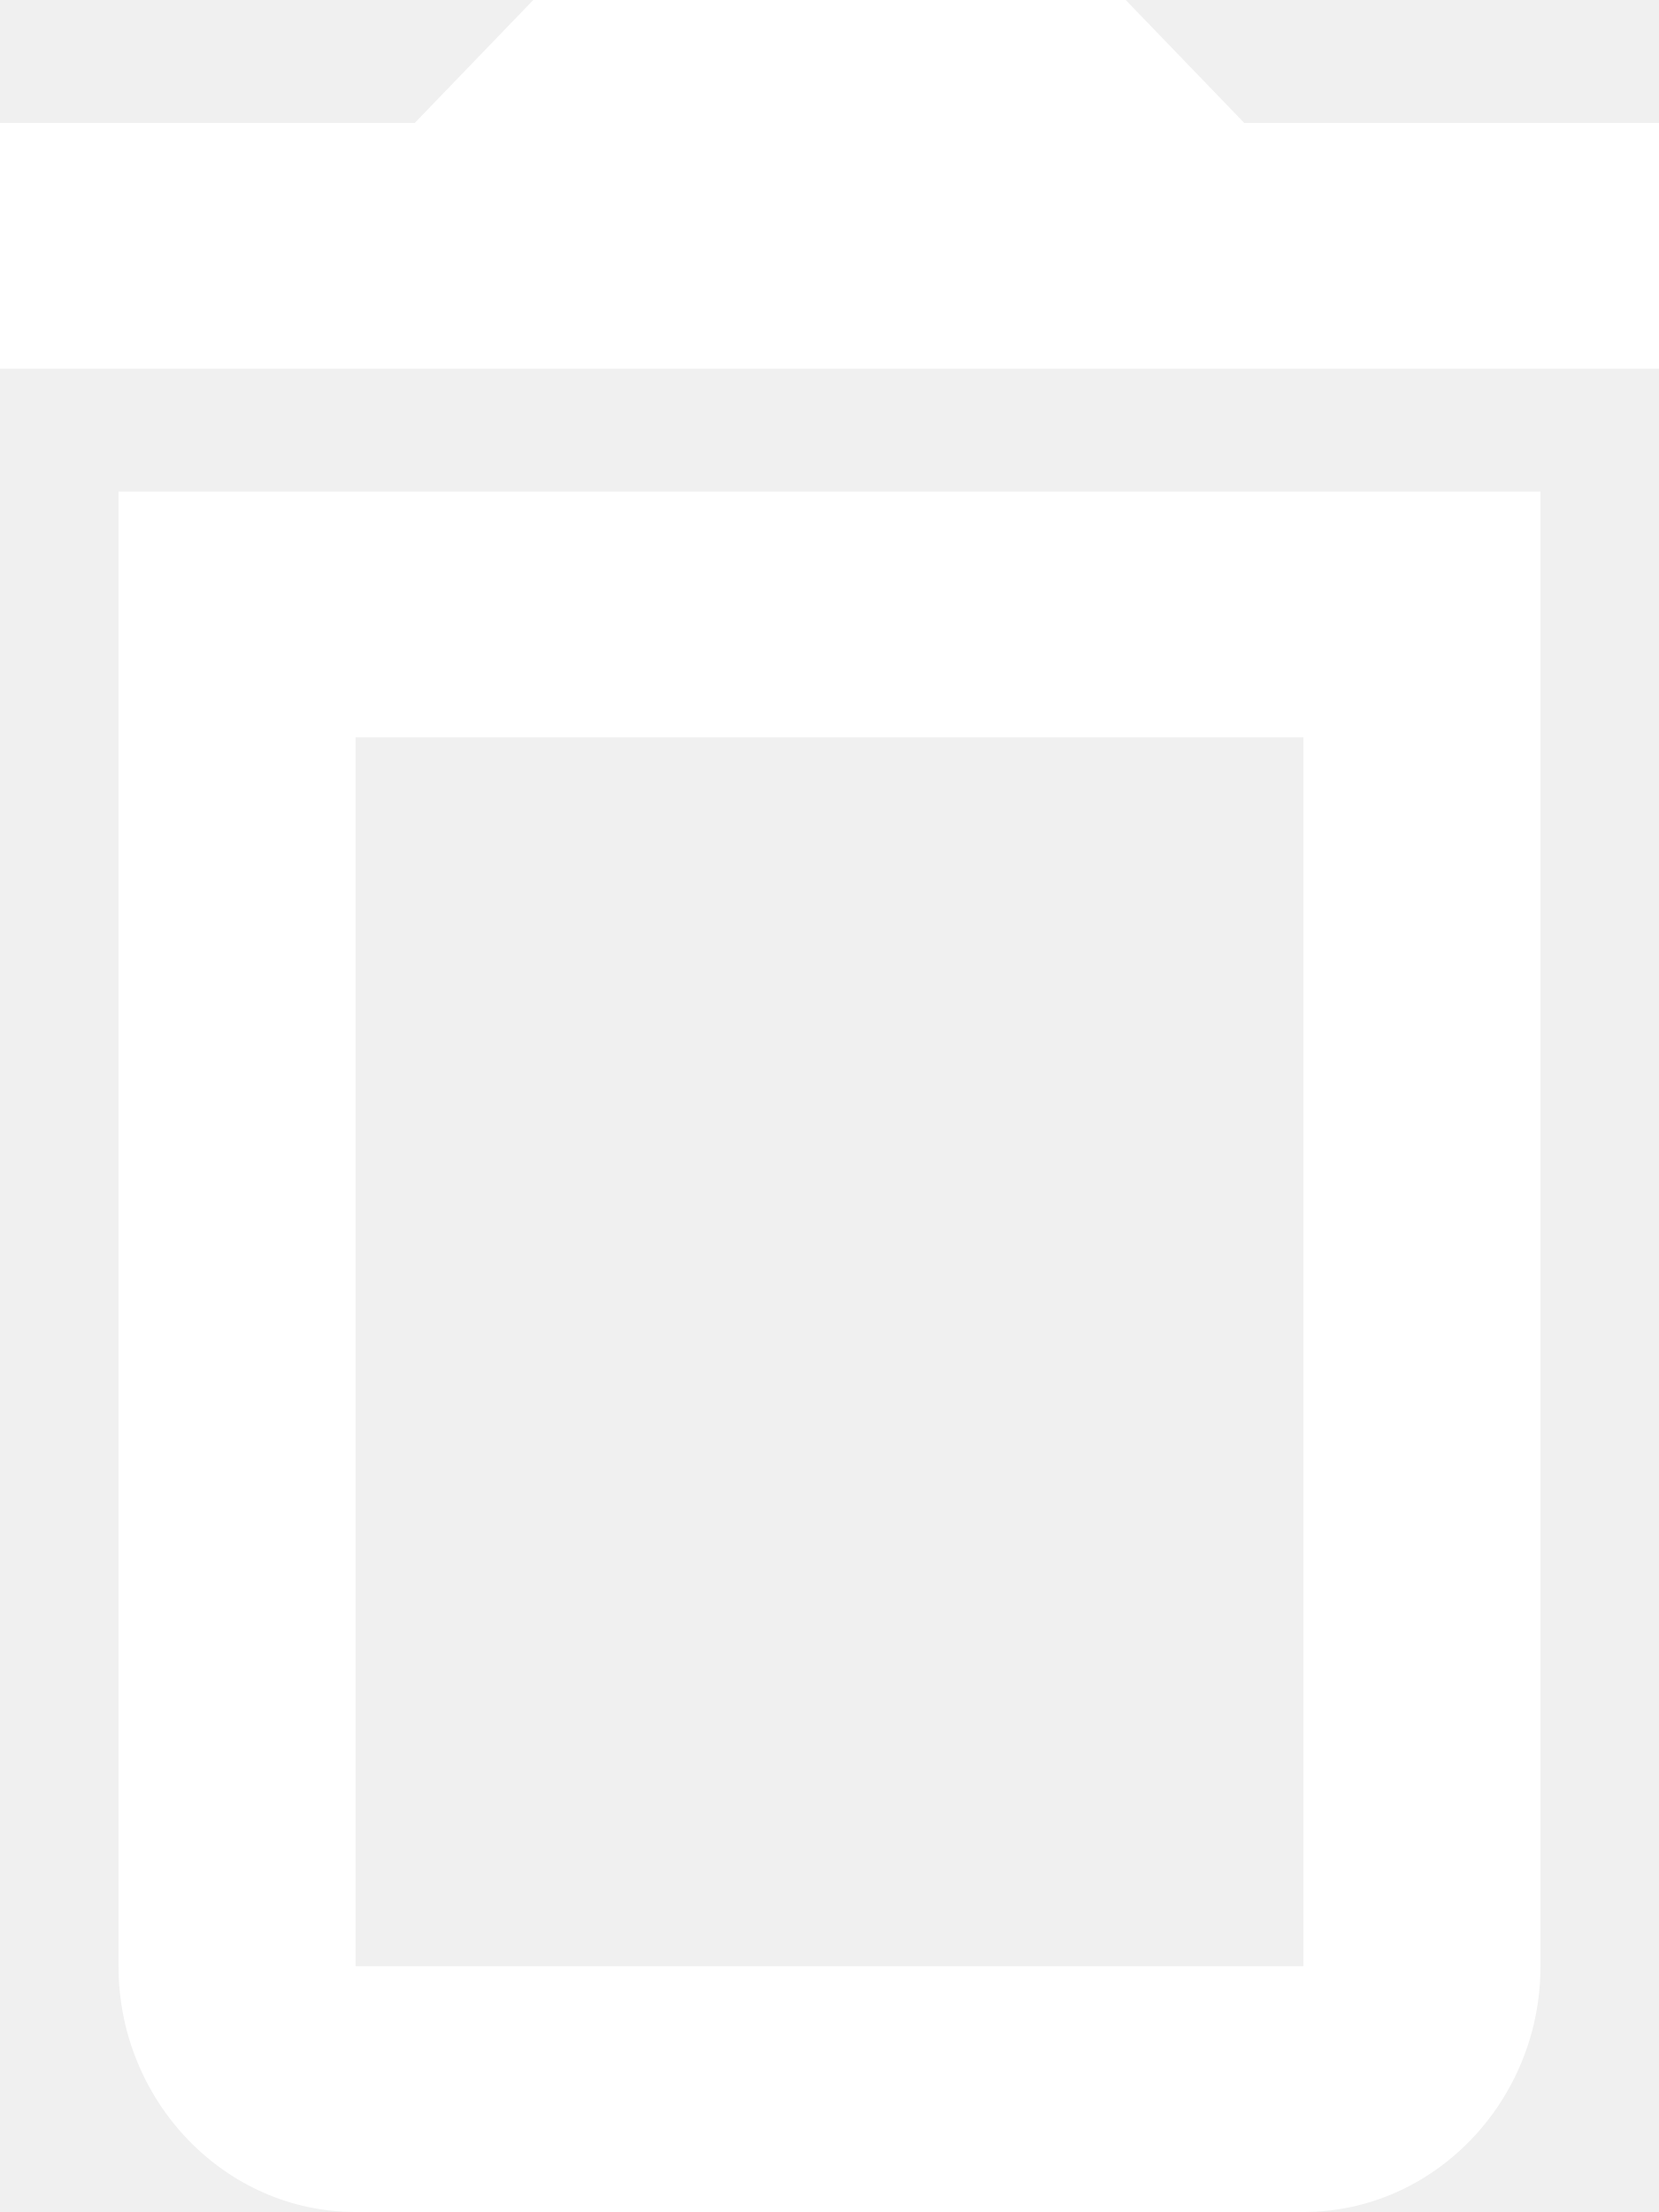
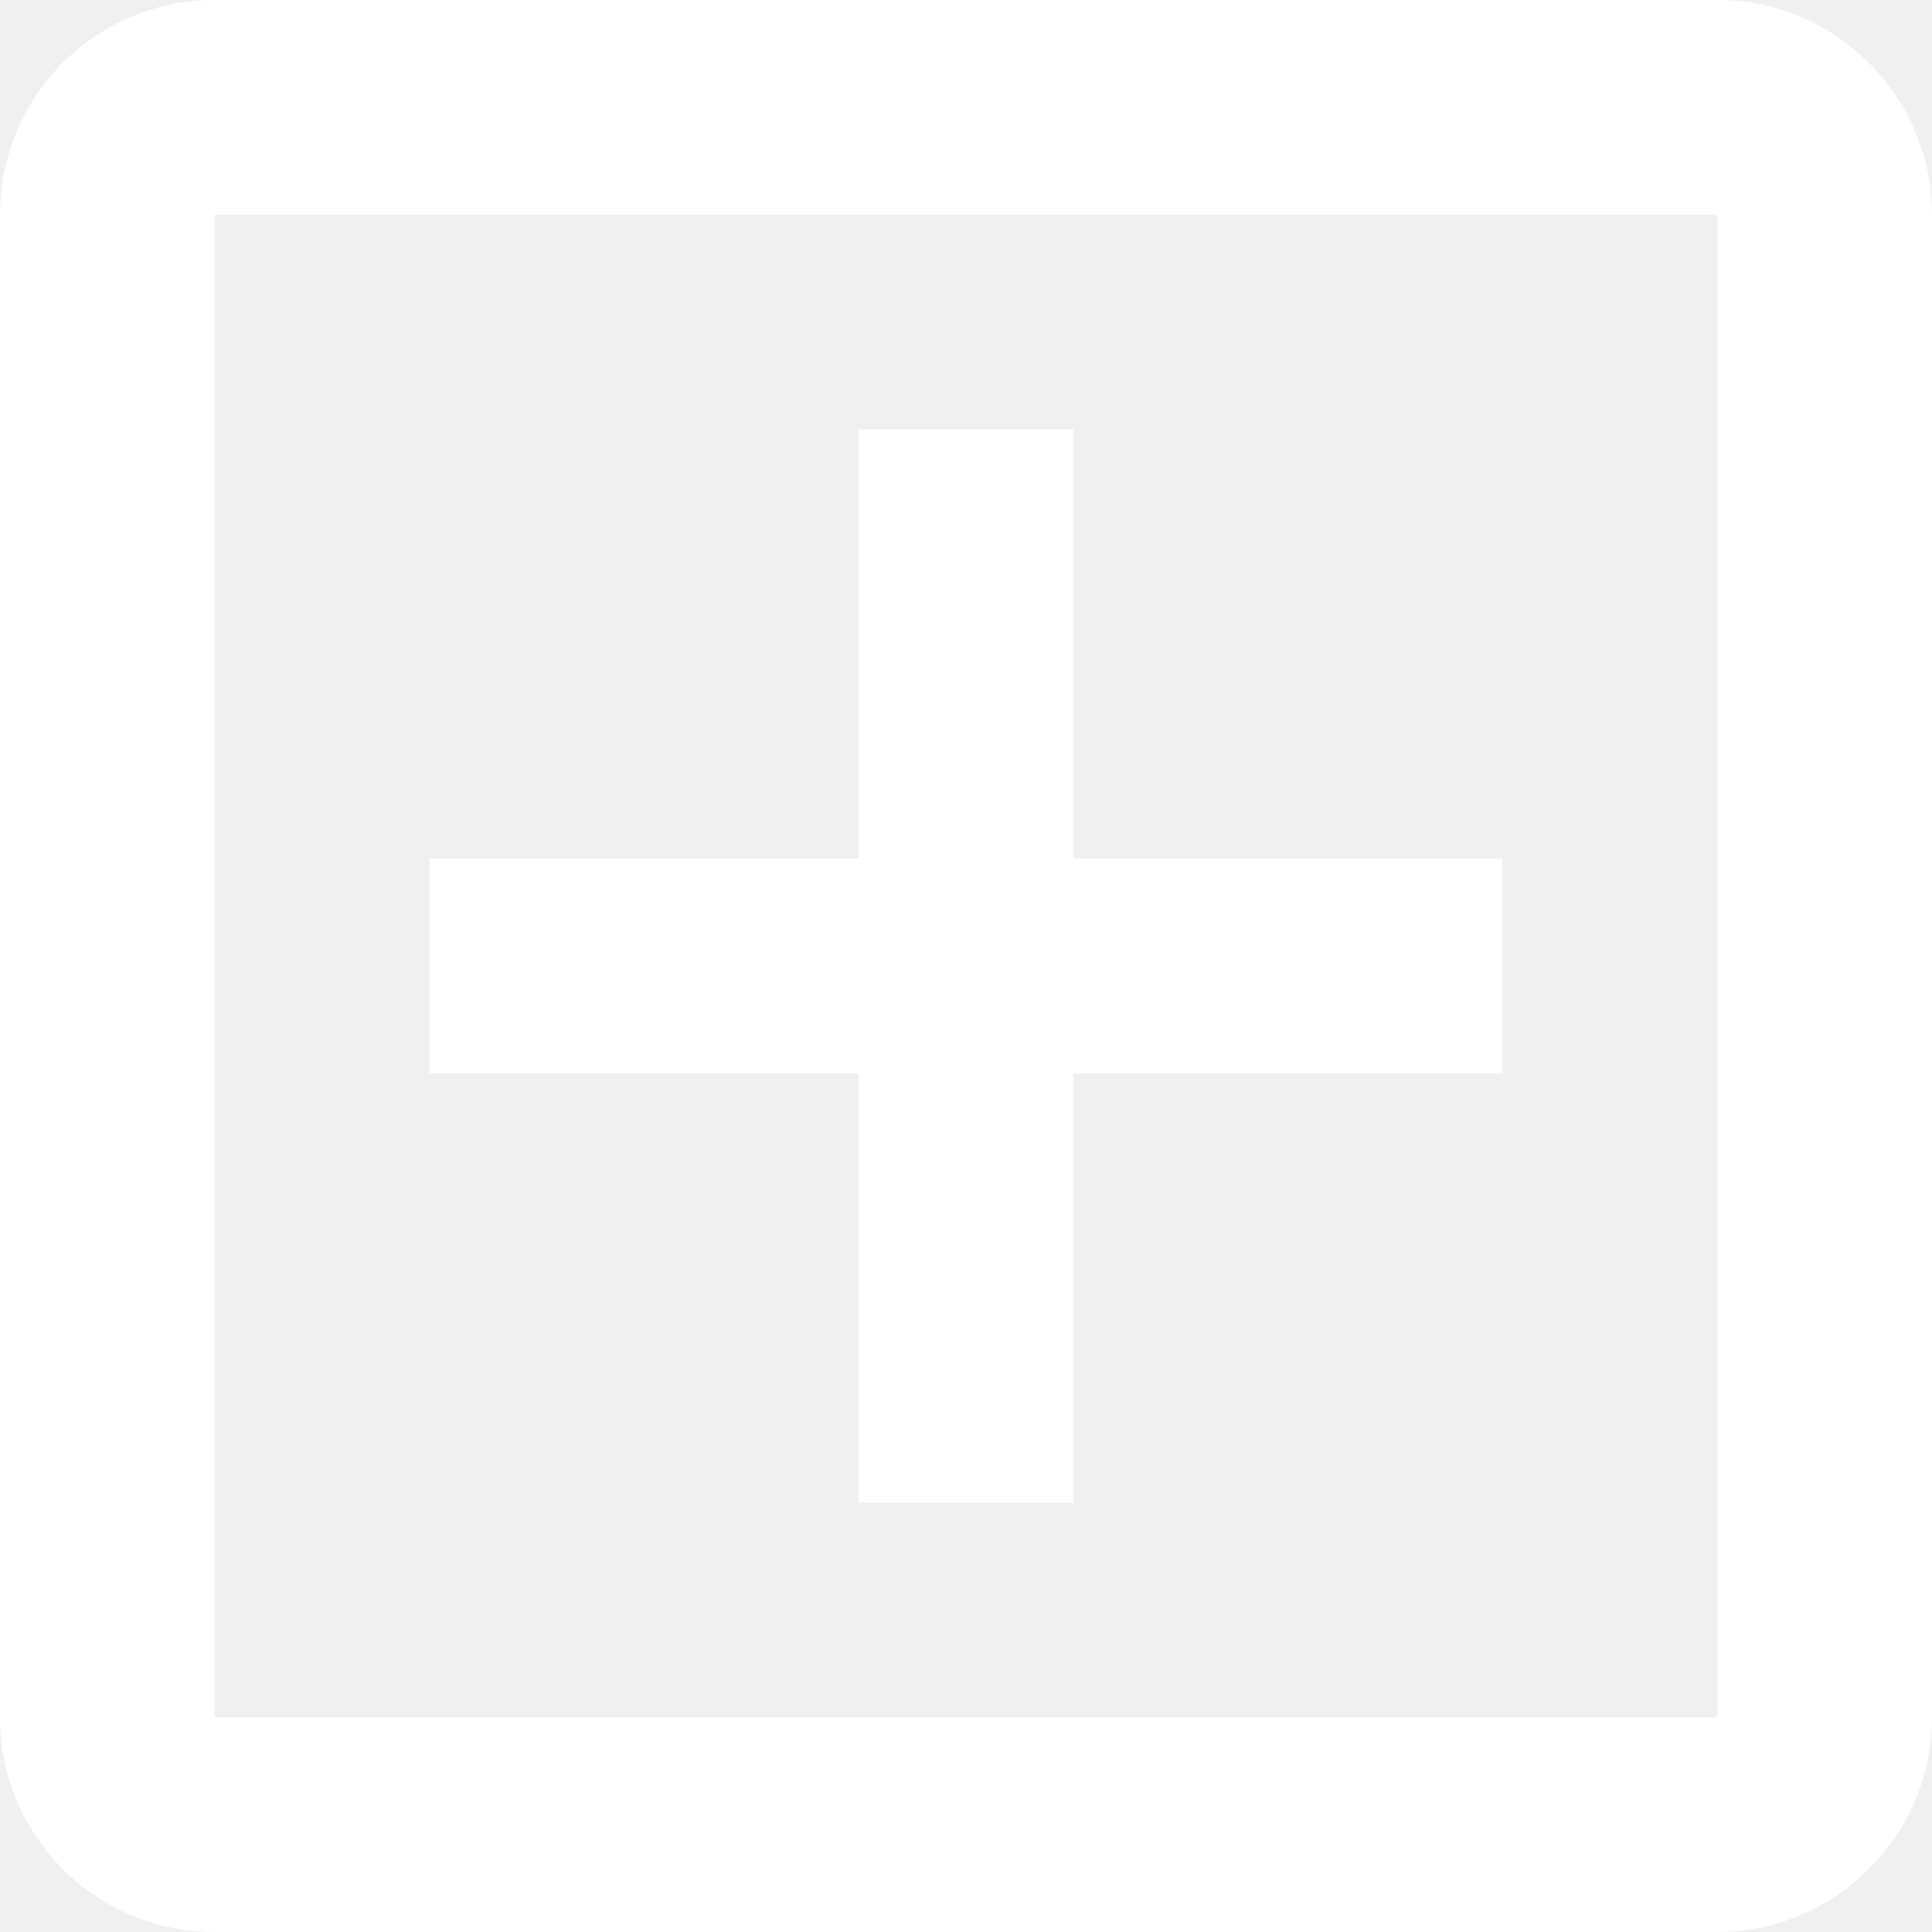
- <svg xmlns="http://www.w3.org/2000/svg" version="1.1" width="9px" height="12px">
-   <g transform="matrix(1 0 0 1 -308 -15 )">
-     <path d="M 1.929 4  L 7.071 4  L 7.071 10.667  L 1.929 10.667  L 1.929 4  Z M 6.75 0.667  L 6.107 0  L 2.893 0  L 2.25 0.667  L 0 0.667  L 0 2  L 9 2  L 9 0.667  L 6.75 0.667  Z M 8.357 10.667  L 8.357 2.667  L 0.643 2.667  L 0.643 10.667  C 0.643 11.4  1.221 12  1.929 12  L 7.071 12  C 7.779 12  8.357 11.4  8.357 10.667  Z " fill-rule="nonzero" fill="#ffffff" stroke="none" transform="matrix(1 0 0 1 308 15 )" />
+ <svg xmlns="http://www.w3.org/2000/svg" version="1.1" width="12px" height="12px">
+   <g transform="matrix(1 0 0 1 -167 -15 )">
+     <path d="M 12 1.333  C 12 0.6  11.4 0  10.667 0  L 1.333 0  C 0.593 0  0 0.6  0 1.333  L 0 10.667  C 0 11.4  0.593 12  1.333 12  L 10.667 12  C 11.4 12  12 11.4  12 10.667  L 12 1.333  Z M 10.667 1.333  L 10.667 10.667  L 1.333 10.667  L 1.333 1.333  L 10.667 1.333  Z M 5.333 6.667  L 5.333 9.333  L 6.667 9.333  L 6.667 6.667  L 9.333 6.667  L 9.333 5.333  L 6.667 5.333  L 6.667 2.667  L 5.333 2.667  L 5.333 5.333  L 2.667 5.333  L 2.667 6.667  L 5.333 6.667  Z " fill-rule="nonzero" fill="#ffffff" stroke="none" transform="matrix(1 0 0 1 167 15 )" />
  </g>
</svg>
